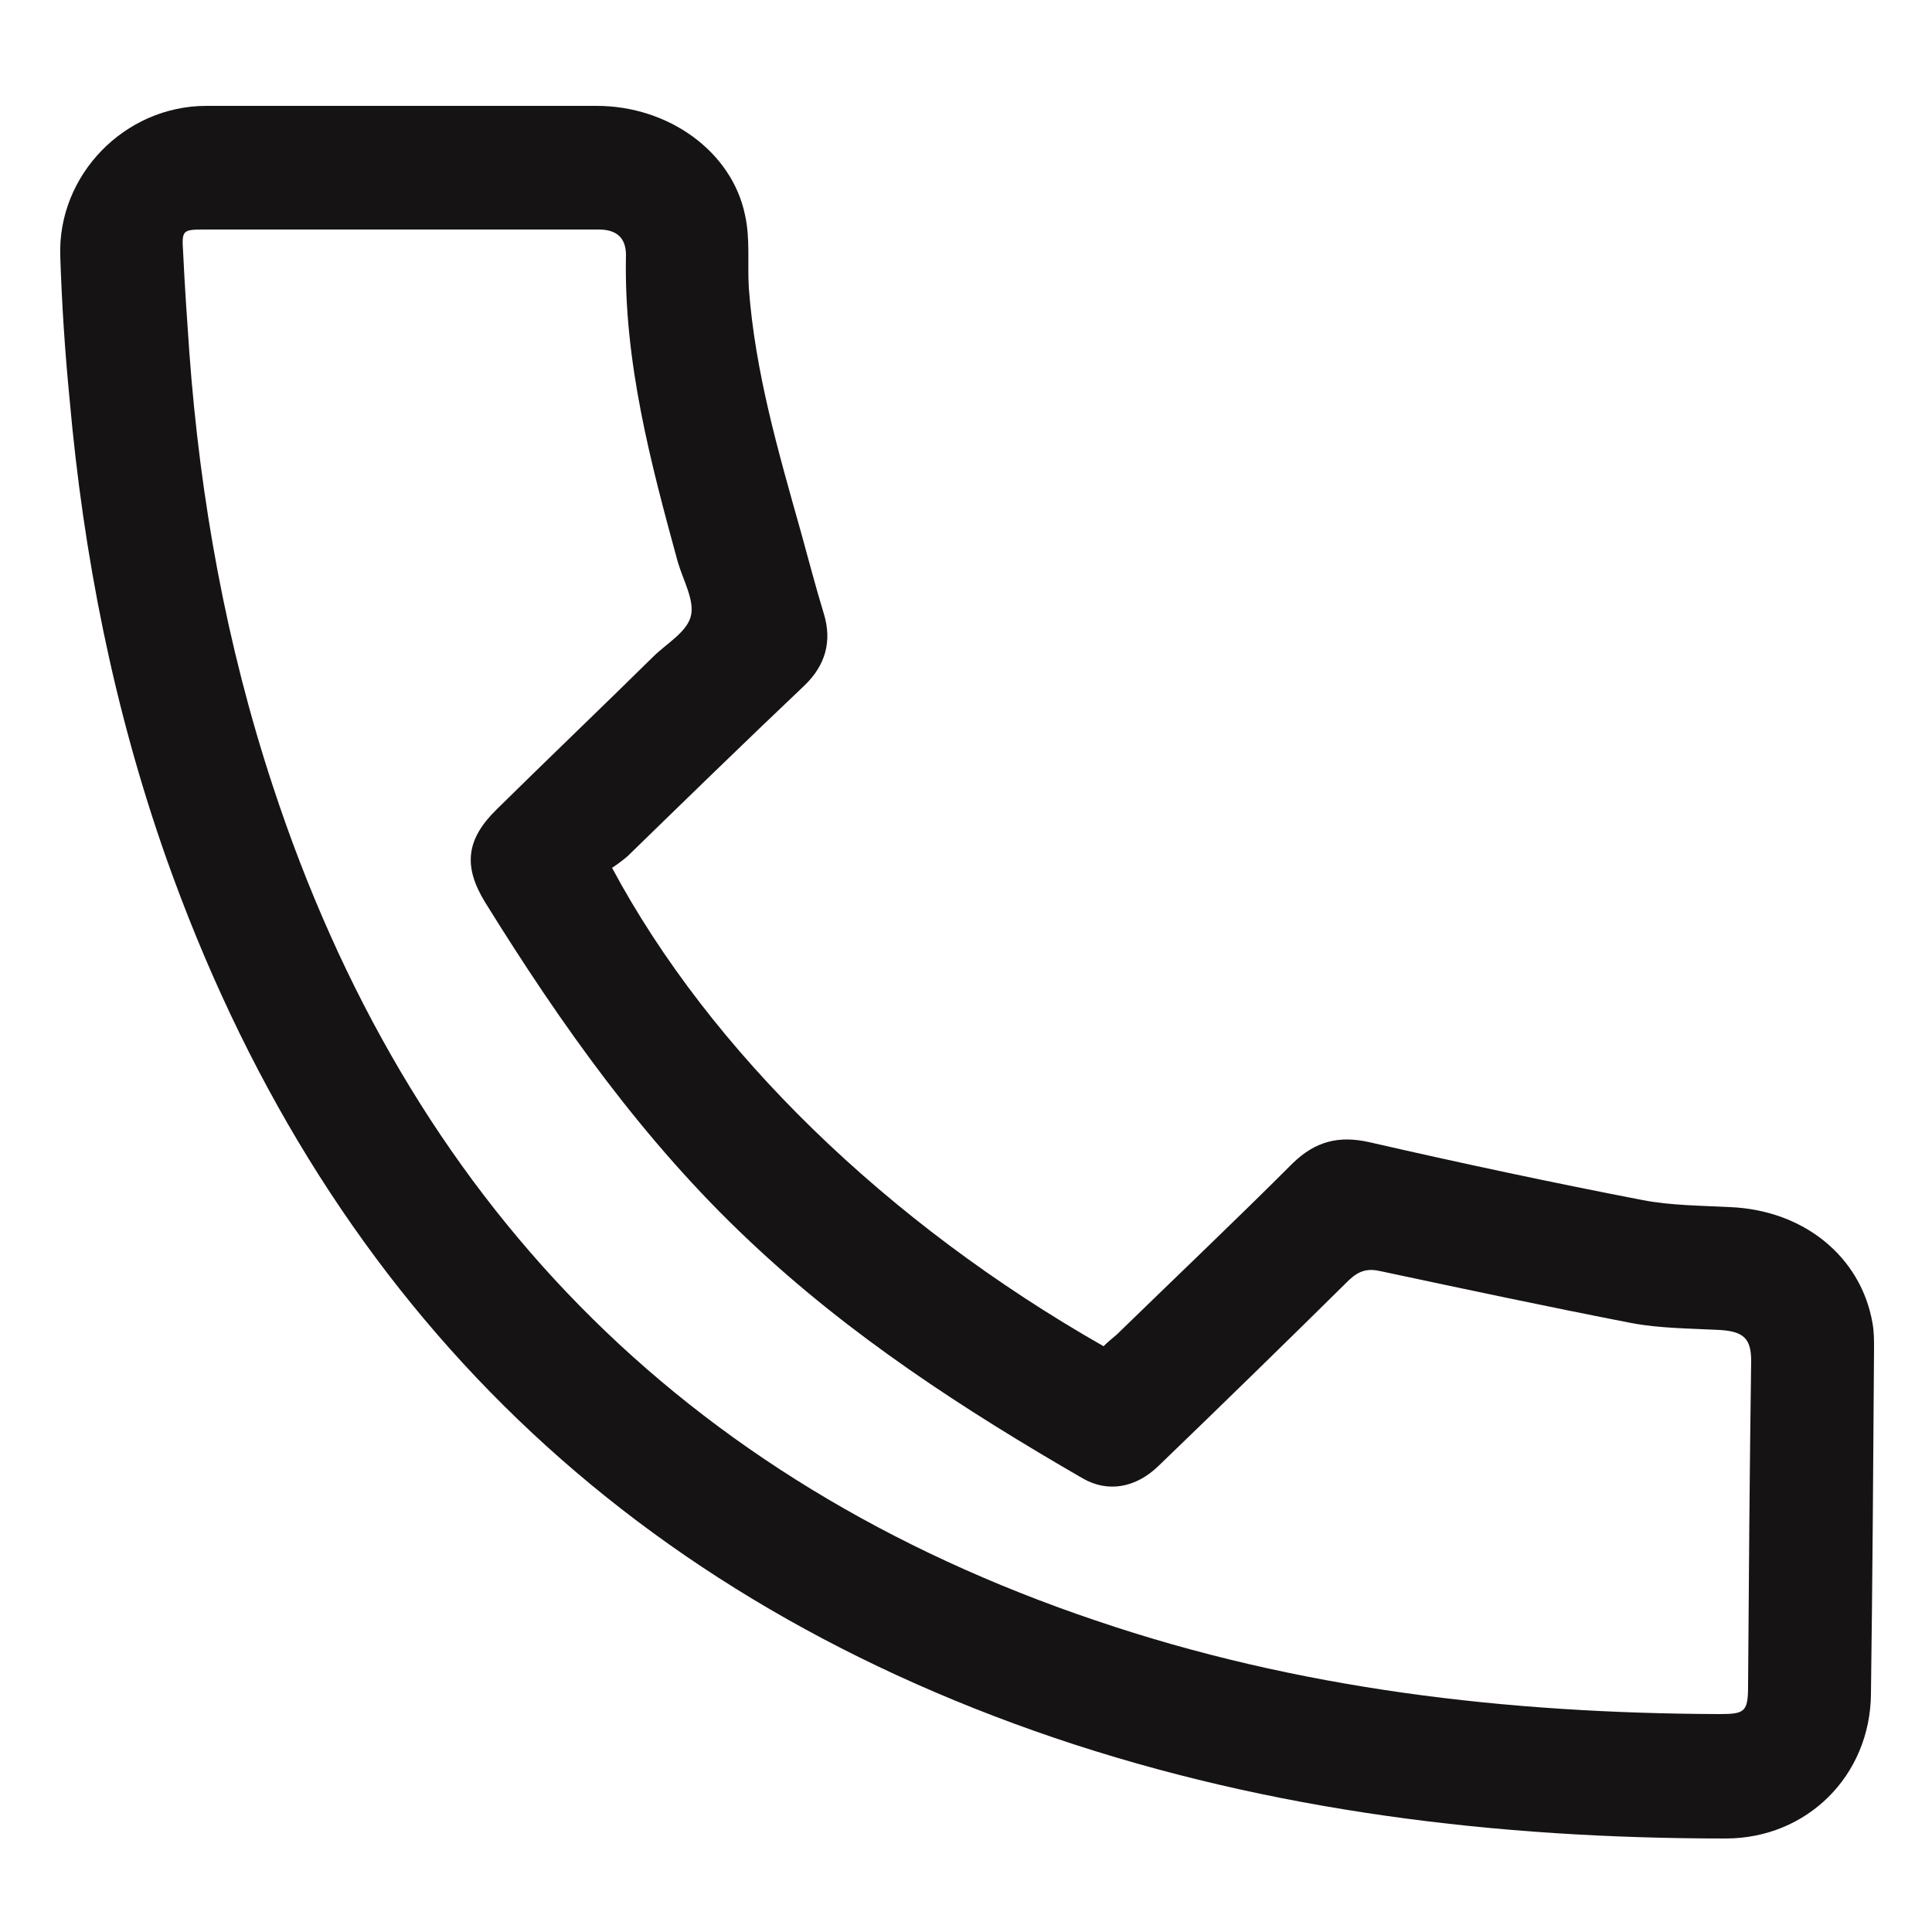
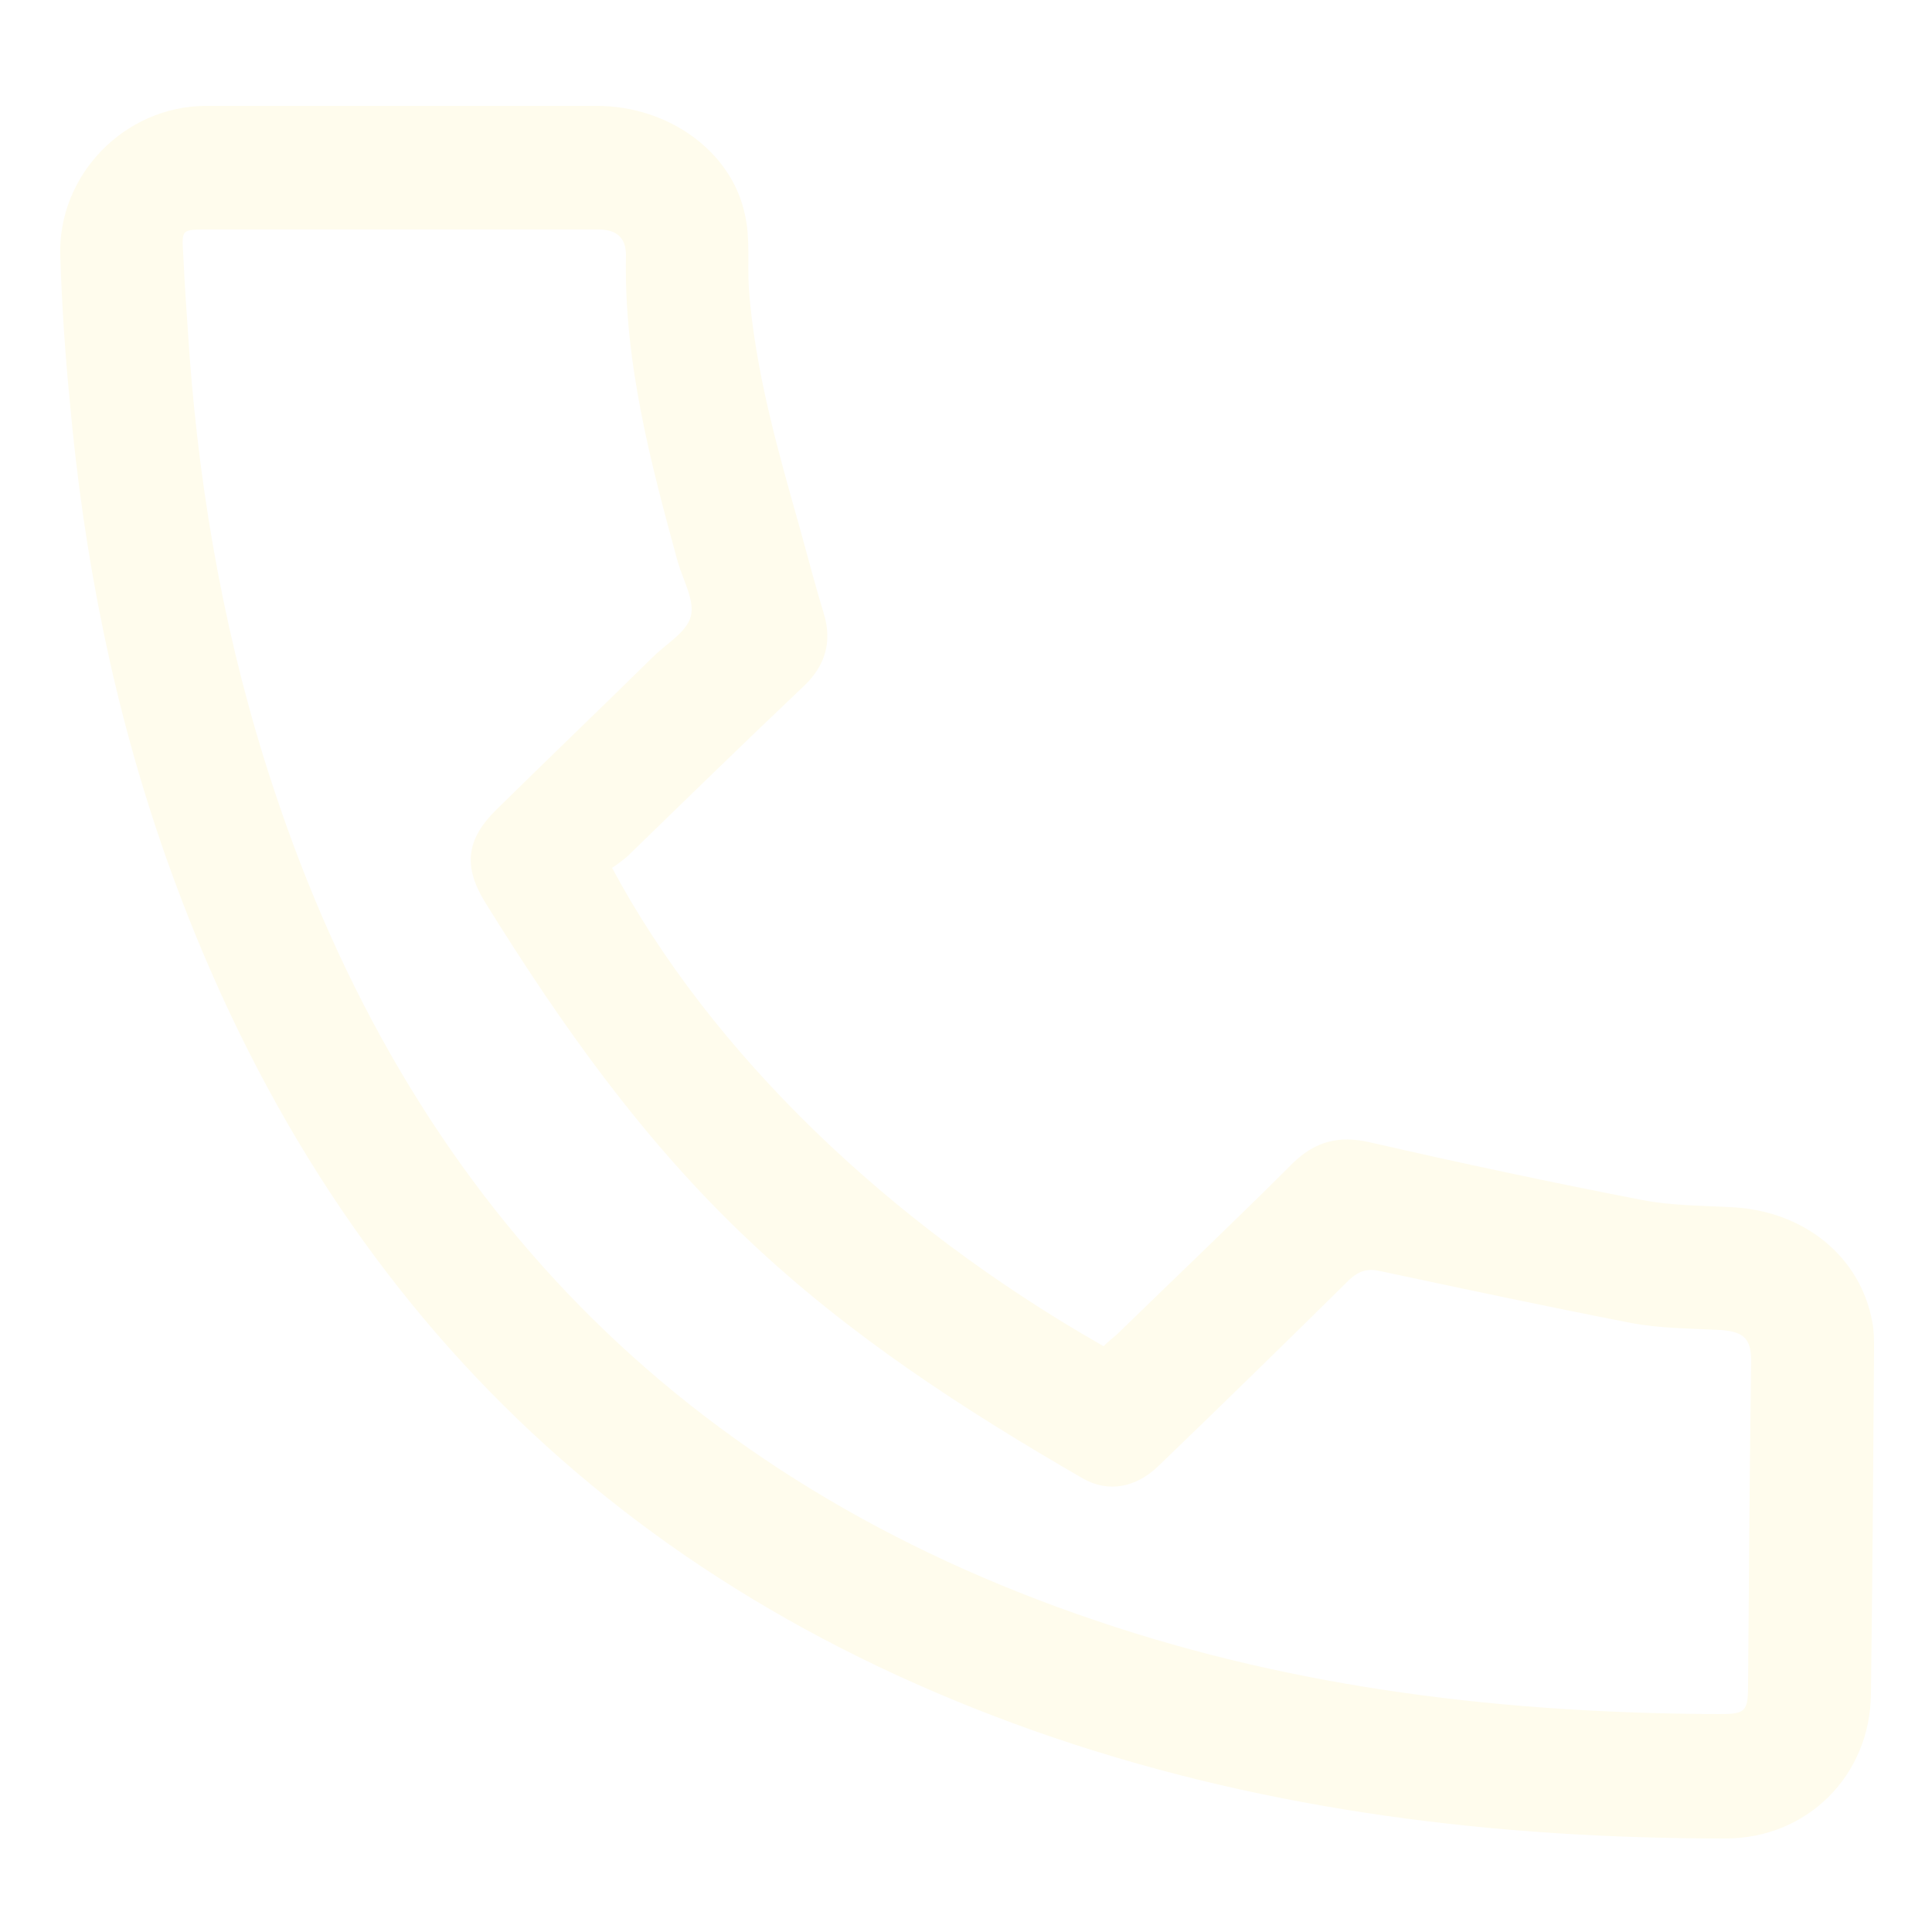
- <svg xmlns="http://www.w3.org/2000/svg" version="1.1" id="Layer_1" x="0px" y="0px" viewBox="0 0 250 250" enable-background="new 0 0 250 250" xml:space="preserve">
-   <path fill="#161314" d="M79.2,112.3c12.7,23.7,35.5,45.9,63.6,61.9c0.5-0.5,1.1-1,1.7-1.5c7.6-7.4,15.3-14.7,22.8-22.2  c2.9-2.8,5.9-3.6,9.9-2.7c11.8,2.7,23.5,5.2,35.4,7.5c3.7,0.7,7.5,0.7,11.3,0.9c9.5,0.4,16.9,6.4,18.4,15c0.2,1.1,0.2,2.2,0.2,3.3  c-0.1,14.9-0.2,29.8-0.4,44.7c-0.1,10.6-8.3,18.7-18.8,18.7c-29.6,0-58.7-3.5-86.8-13c-56.8-19.3-95-57.4-115-113.9  C14.7,91.7,10.8,71.9,9,51.6c-0.6-6.1-1-12.3-1.2-18.4c-0.4-10.5,8.3-19.5,18.9-19.5c16.8,0,33.7,0,50.5,0c9.3,0,17.5,5.9,19.2,14.1  c0.7,3.1,0.3,6.3,0.5,9.5c0.8,10.8,3.8,21.1,6.7,31.4c1,3.6,1.9,7.1,3,10.7s0.2,6.7-2.5,9.3c-7.7,7.3-15.3,14.7-22.9,22.1  C80.5,111.4,79.8,111.9,79.2,112.3z M51.6,29.7c-8.3,0-16.6,0-24.9,0c-3.1,0-3.2,0-3,3c0.2,4.3,0.5,8.6,0.8,12.9  c1.4,19.1,4.8,37.9,10.8,56.1c17.6,53.6,52.9,89.9,106.5,108c26.2,8.9,53.2,12,80.7,12.1c3.3,0,3.7-0.3,3.7-3.7  c0.1-14,0.2-28,0.4-42c0-2.9-1-3.8-4-4c-3.8-0.2-7.8-0.2-11.5-0.9c-10.8-2.1-21.6-4.4-32.4-6.7c-1.7-0.4-2.8-0.1-4.1,1.1  c-8.2,8.1-16.4,16.1-24.7,24.1c-2.9,2.8-6.5,3.5-9.8,1.6c-15.4-8.9-30.2-18.5-43.2-30.8c-13.6-12.8-24.3-27.9-34.1-43.7  c-2.9-4.7-2.5-8.2,1.5-12.1C71,98.1,77.8,91.6,84.5,85c1.7-1.7,4.4-3.2,4.9-5.3c0.5-2-1-4.6-1.7-7c-3.5-12.8-7-25.9-6.7-39.7  c0-2.2-1.2-3.3-3.5-3.3C68.8,29.7,60.2,29.7,51.6,29.7z" />
+ <svg xmlns="http://www.w3.org/2000/svg" version="1.1" id="Layer_1" x="0px" y="0px" viewBox="0 0 250 250" style="enable-background:new 0 0 250 250;" xml:space="preserve">
+   <style type="text/css">
+ 	.st0{fill:#FFFCED;}
+ </style>
+   <path class="st0" d="M79.2,112.3c12.7,23.7,35.5,45.9,63.6,61.9c0.5-0.5,1.1-1,1.7-1.5c7.6-7.4,15.3-14.7,22.8-22.2  c2.9-2.8,5.9-3.6,9.9-2.7c11.8,2.7,23.5,5.2,35.4,7.5c3.7,0.7,7.5,0.7,11.3,0.9c9.5,0.4,16.9,6.4,18.4,15c0.2,1.1,0.2,2.2,0.2,3.3  c-0.1,14.9-0.2,29.8-0.4,44.7c-0.1,10.6-8.3,18.7-18.8,18.7c-29.6,0-58.7-3.5-86.8-13c-56.8-19.3-95-57.4-115-113.9  C14.7,91.7,10.8,71.9,9,51.6c-0.6-6.1-1-12.3-1.2-18.4c-0.4-10.5,8.3-19.5,18.9-19.5c16.8,0,33.7,0,50.5,0c9.3,0,17.5,5.9,19.2,14.1  c0.7,3.1,0.3,6.3,0.5,9.5c0.8,10.8,3.8,21.1,6.7,31.4c1,3.6,1.9,7.1,3,10.7s0.2,6.7-2.5,9.3c-7.7,7.3-15.3,14.7-22.9,22.1  C80.5,111.4,79.8,111.9,79.2,112.3z M51.6,29.7c-8.3,0-16.6,0-24.9,0c-3.1,0-3.2,0-3,3c0.2,4.3,0.5,8.6,0.8,12.9  c1.4,19.1,4.8,37.9,10.8,56.1c17.6,53.6,52.9,89.9,106.5,108c26.2,8.9,53.2,12,80.7,12.1c3.3,0,3.7-0.3,3.7-3.7  c0.1-14,0.2-28,0.4-42c0-2.9-1-3.8-4-4c-3.8-0.2-7.8-0.2-11.5-0.9c-10.8-2.1-21.6-4.4-32.4-6.7c-1.7-0.4-2.8-0.1-4.1,1.1  c-8.2,8.1-16.4,16.1-24.7,24.1c-2.9,2.8-6.5,3.5-9.8,1.6c-15.4-8.9-30.2-18.5-43.2-30.8c-13.6-12.8-24.3-27.9-34.1-43.7  c-2.9-4.7-2.5-8.2,1.5-12.1C71,98.1,77.8,91.6,84.5,85c1.7-1.7,4.4-3.2,4.9-5.3c0.5-2-1-4.6-1.7-7c-3.5-12.8-7-25.9-6.7-39.7  c0-2.2-1.2-3.3-3.5-3.3C68.8,29.7,60.2,29.7,51.6,29.7z" />
</svg>
